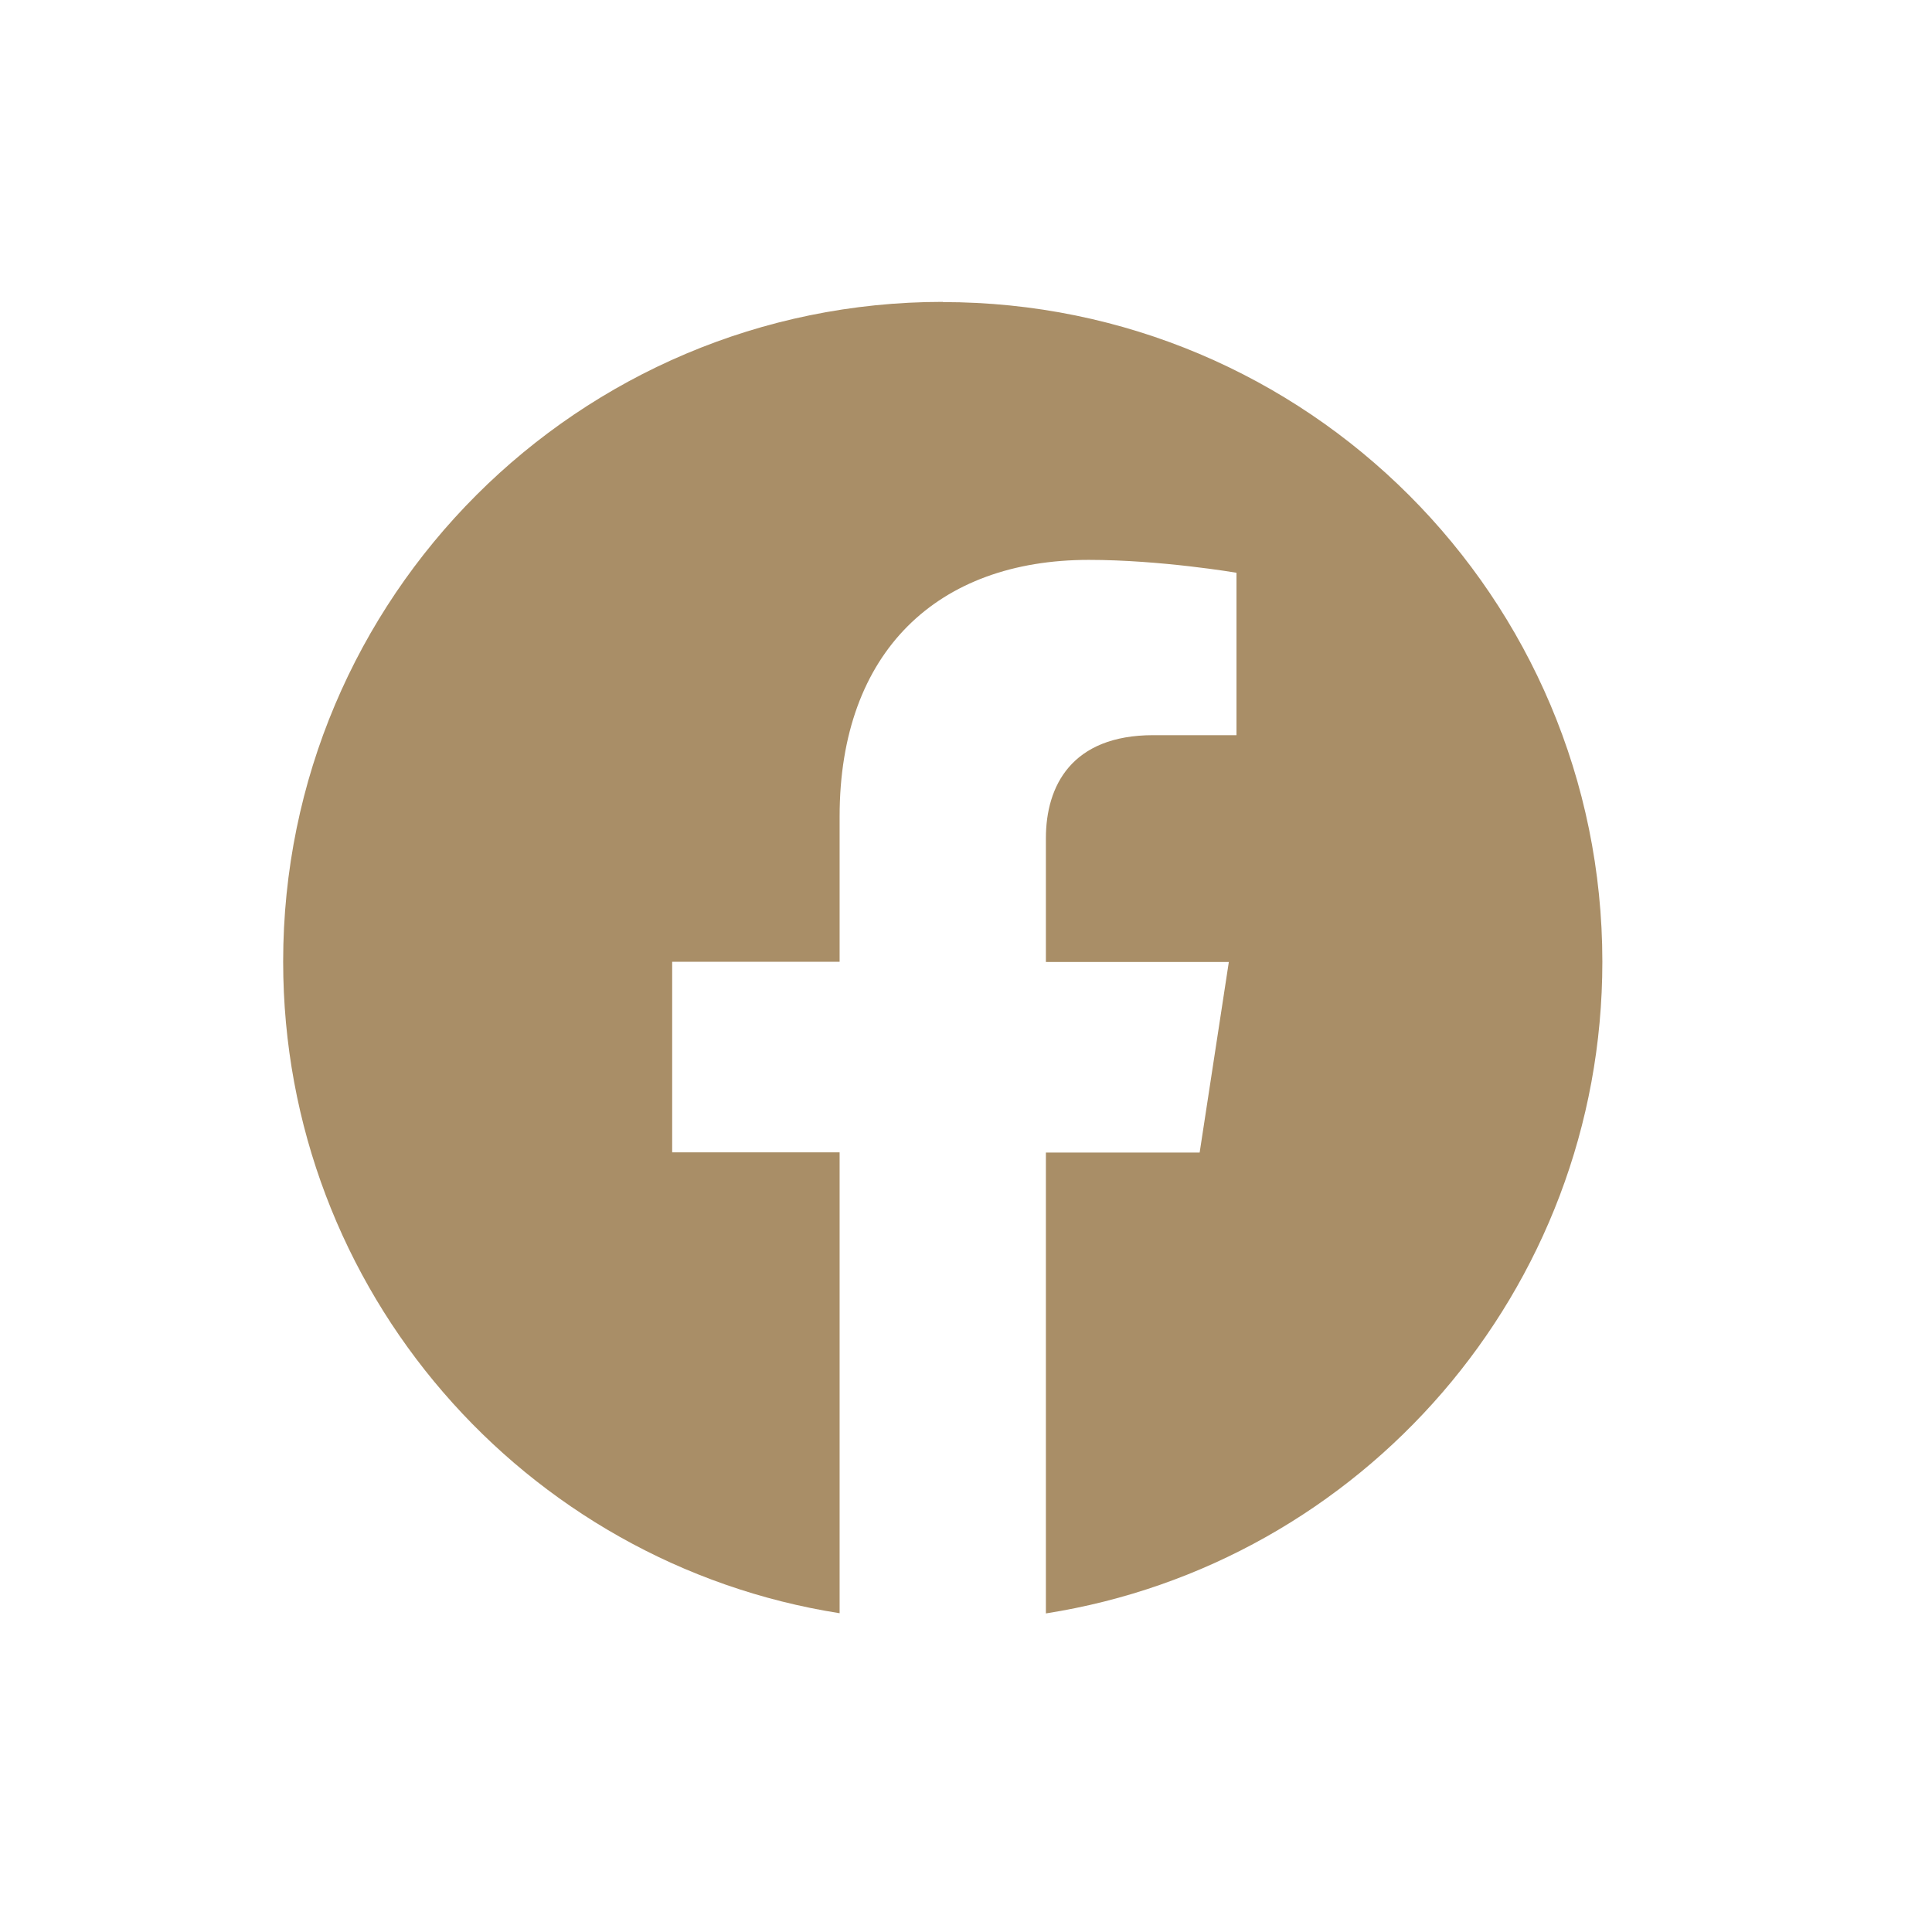
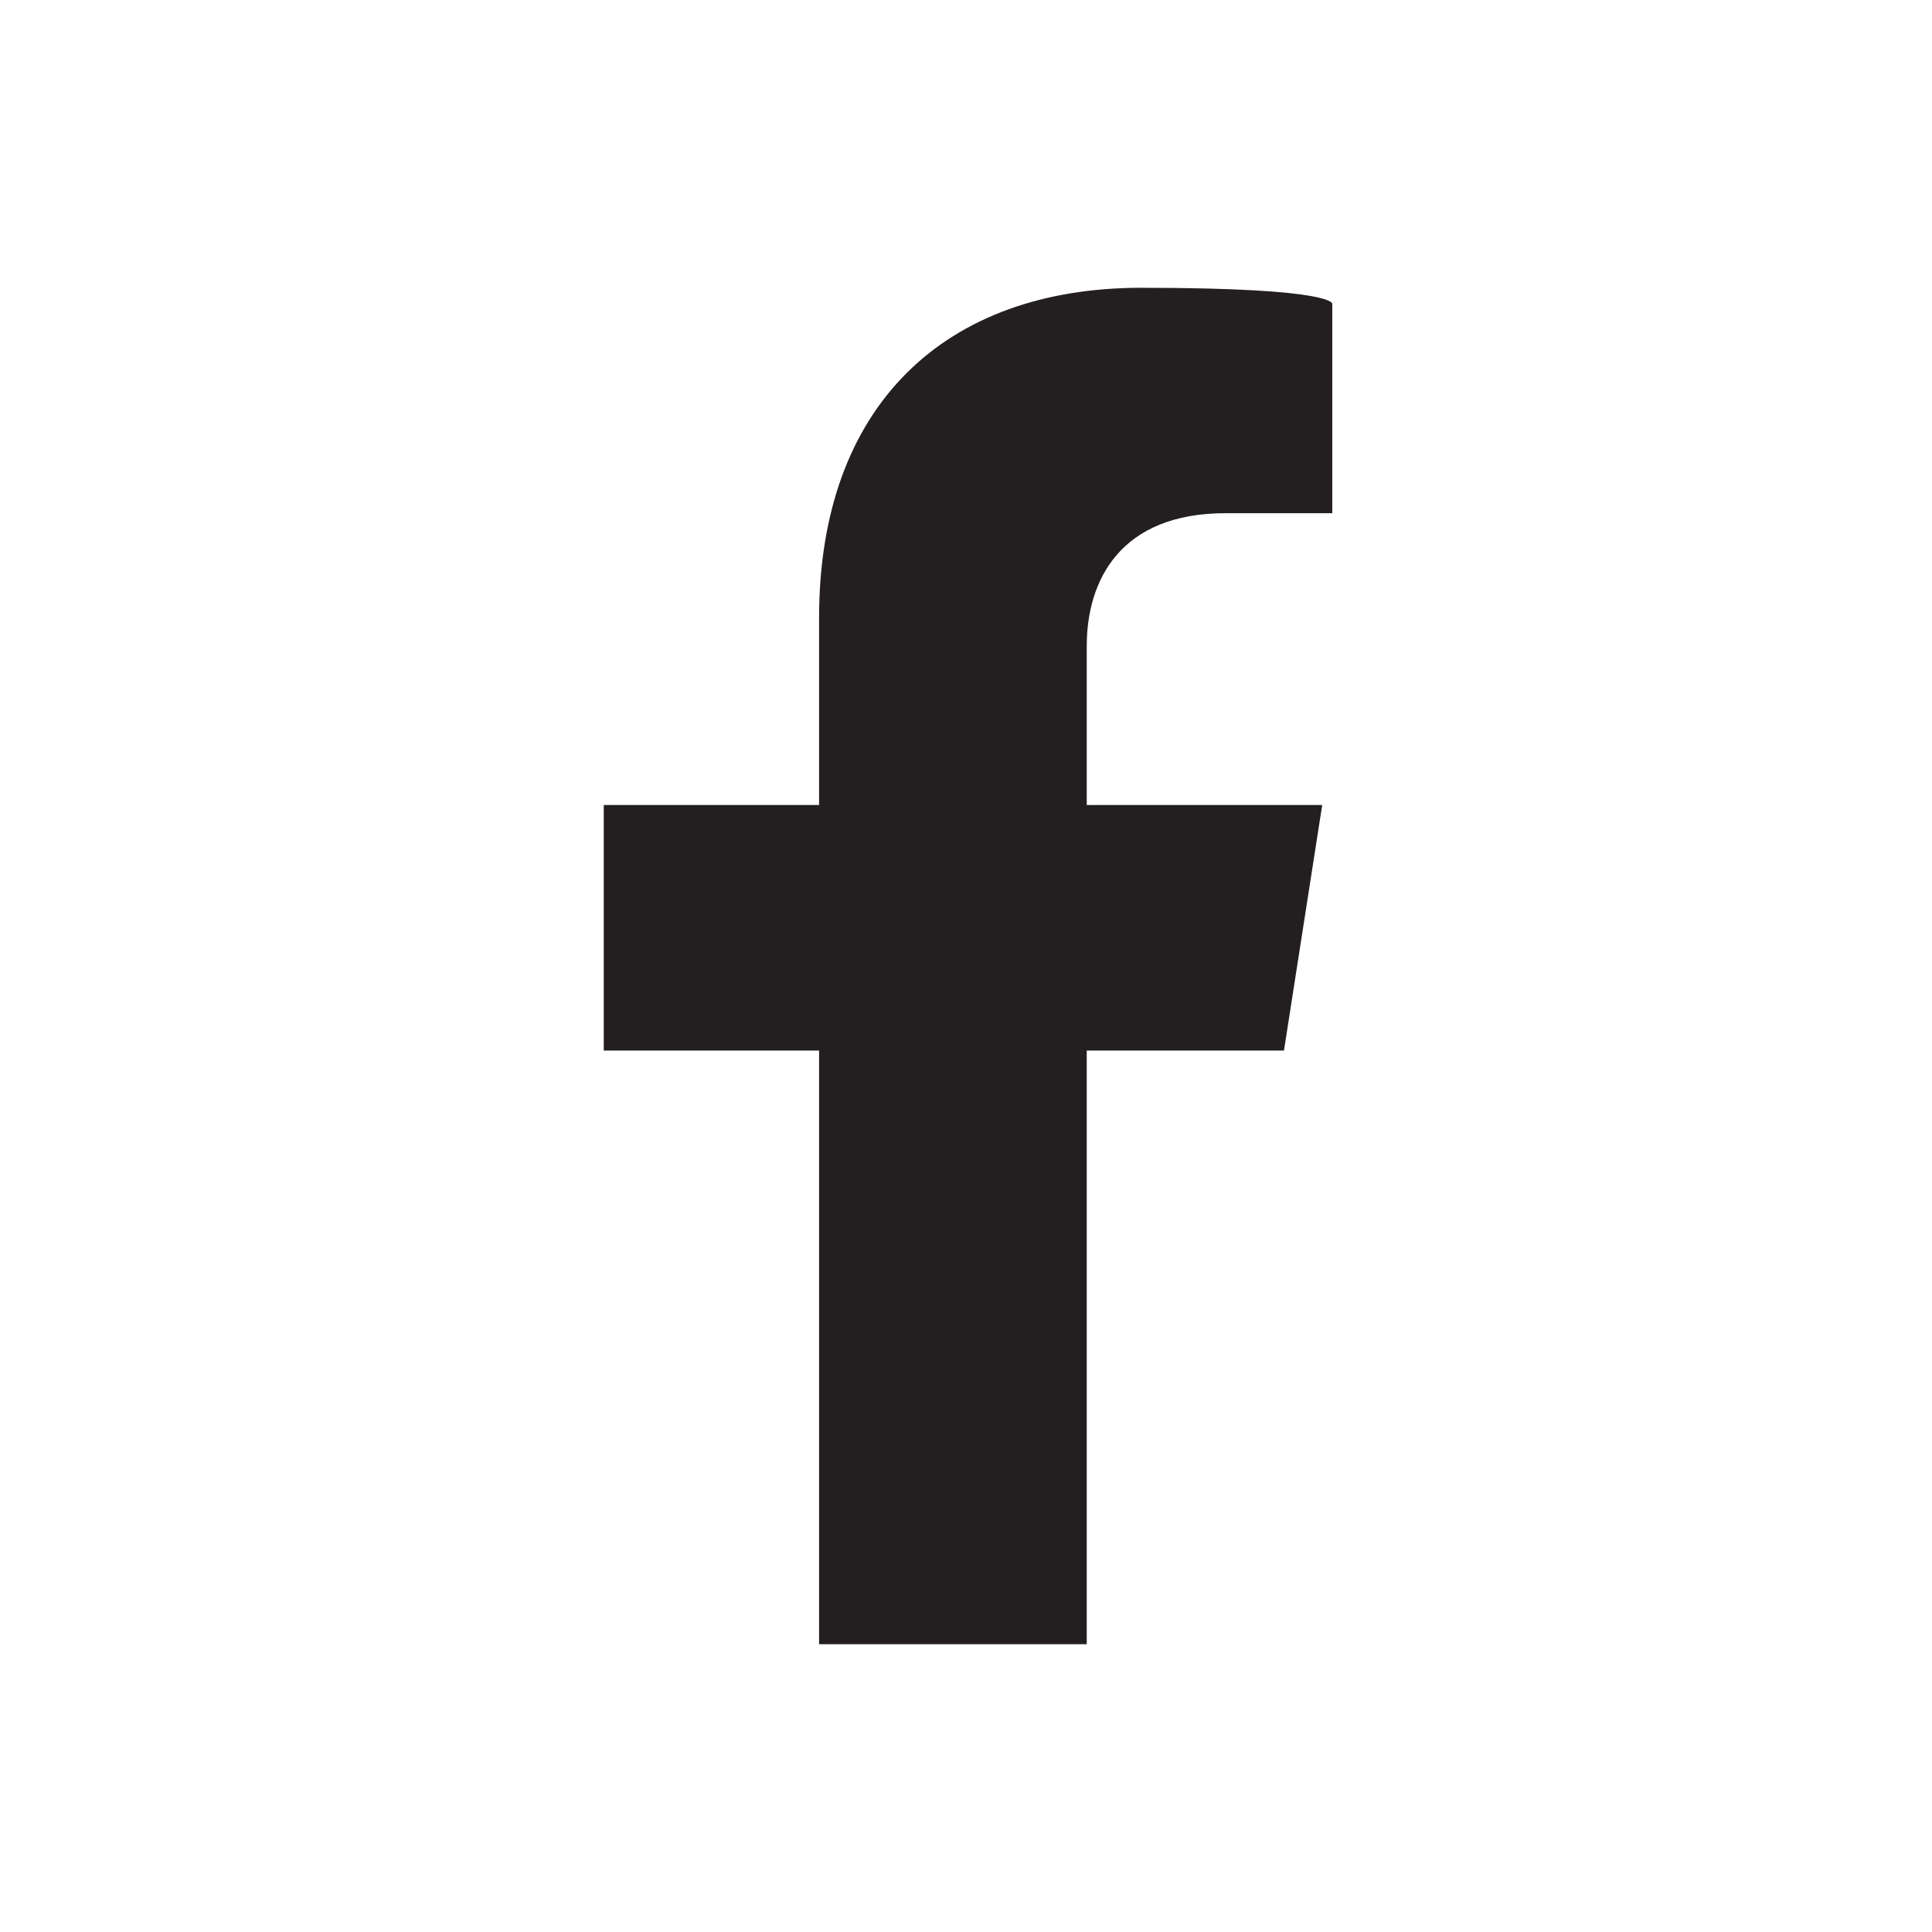
- <svg xmlns="http://www.w3.org/2000/svg" id="Layer_1" data-name="Layer 1" viewBox="0 0 96 96">
+ <svg xmlns="http://www.w3.org/2000/svg" id="Layer_1" version="1.1" viewBox="0 0 96 96">
  <defs>
    <style>
-       .cls-1 {
-         fill: #a98e67;
-         stroke-width: 0px;
+       .st0 {
+         fill: #231f20;
      }
    </style>
  </defs>
-   <path class="cls-1" d="M46.85,15c-18.1,0-32.78,14.67-32.78,32.78,0,16.36,11.99,29.92,27.65,32.38v-22.9h-8.32v-9.47h8.32v-7.22c0-8.21,4.89-12.75,12.38-12.75,3.59,0,7.34.64,7.34.64v8.07h-4.13c-4.07,0-5.34,2.53-5.34,5.12v6.15h9.09l-1.45,9.47h-7.64v22.9c15.67-2.46,27.65-16.02,27.65-32.38,0-18.1-14.67-32.78-32.78-32.78Z" />
+   <path class="st0" d="M40.7,81.7v-29.5h-10.7v-12.2h10.7v-9.3c0-10.6,6.3-16.4,16-16.4s9.5.8,9.5.8v10.4h-5.3c-5.2,0-6.9,3.3-6.9,6.6v7.9h11.7l-1.9,12.2h-9.8v29.5h-13.2Z" />
</svg>
